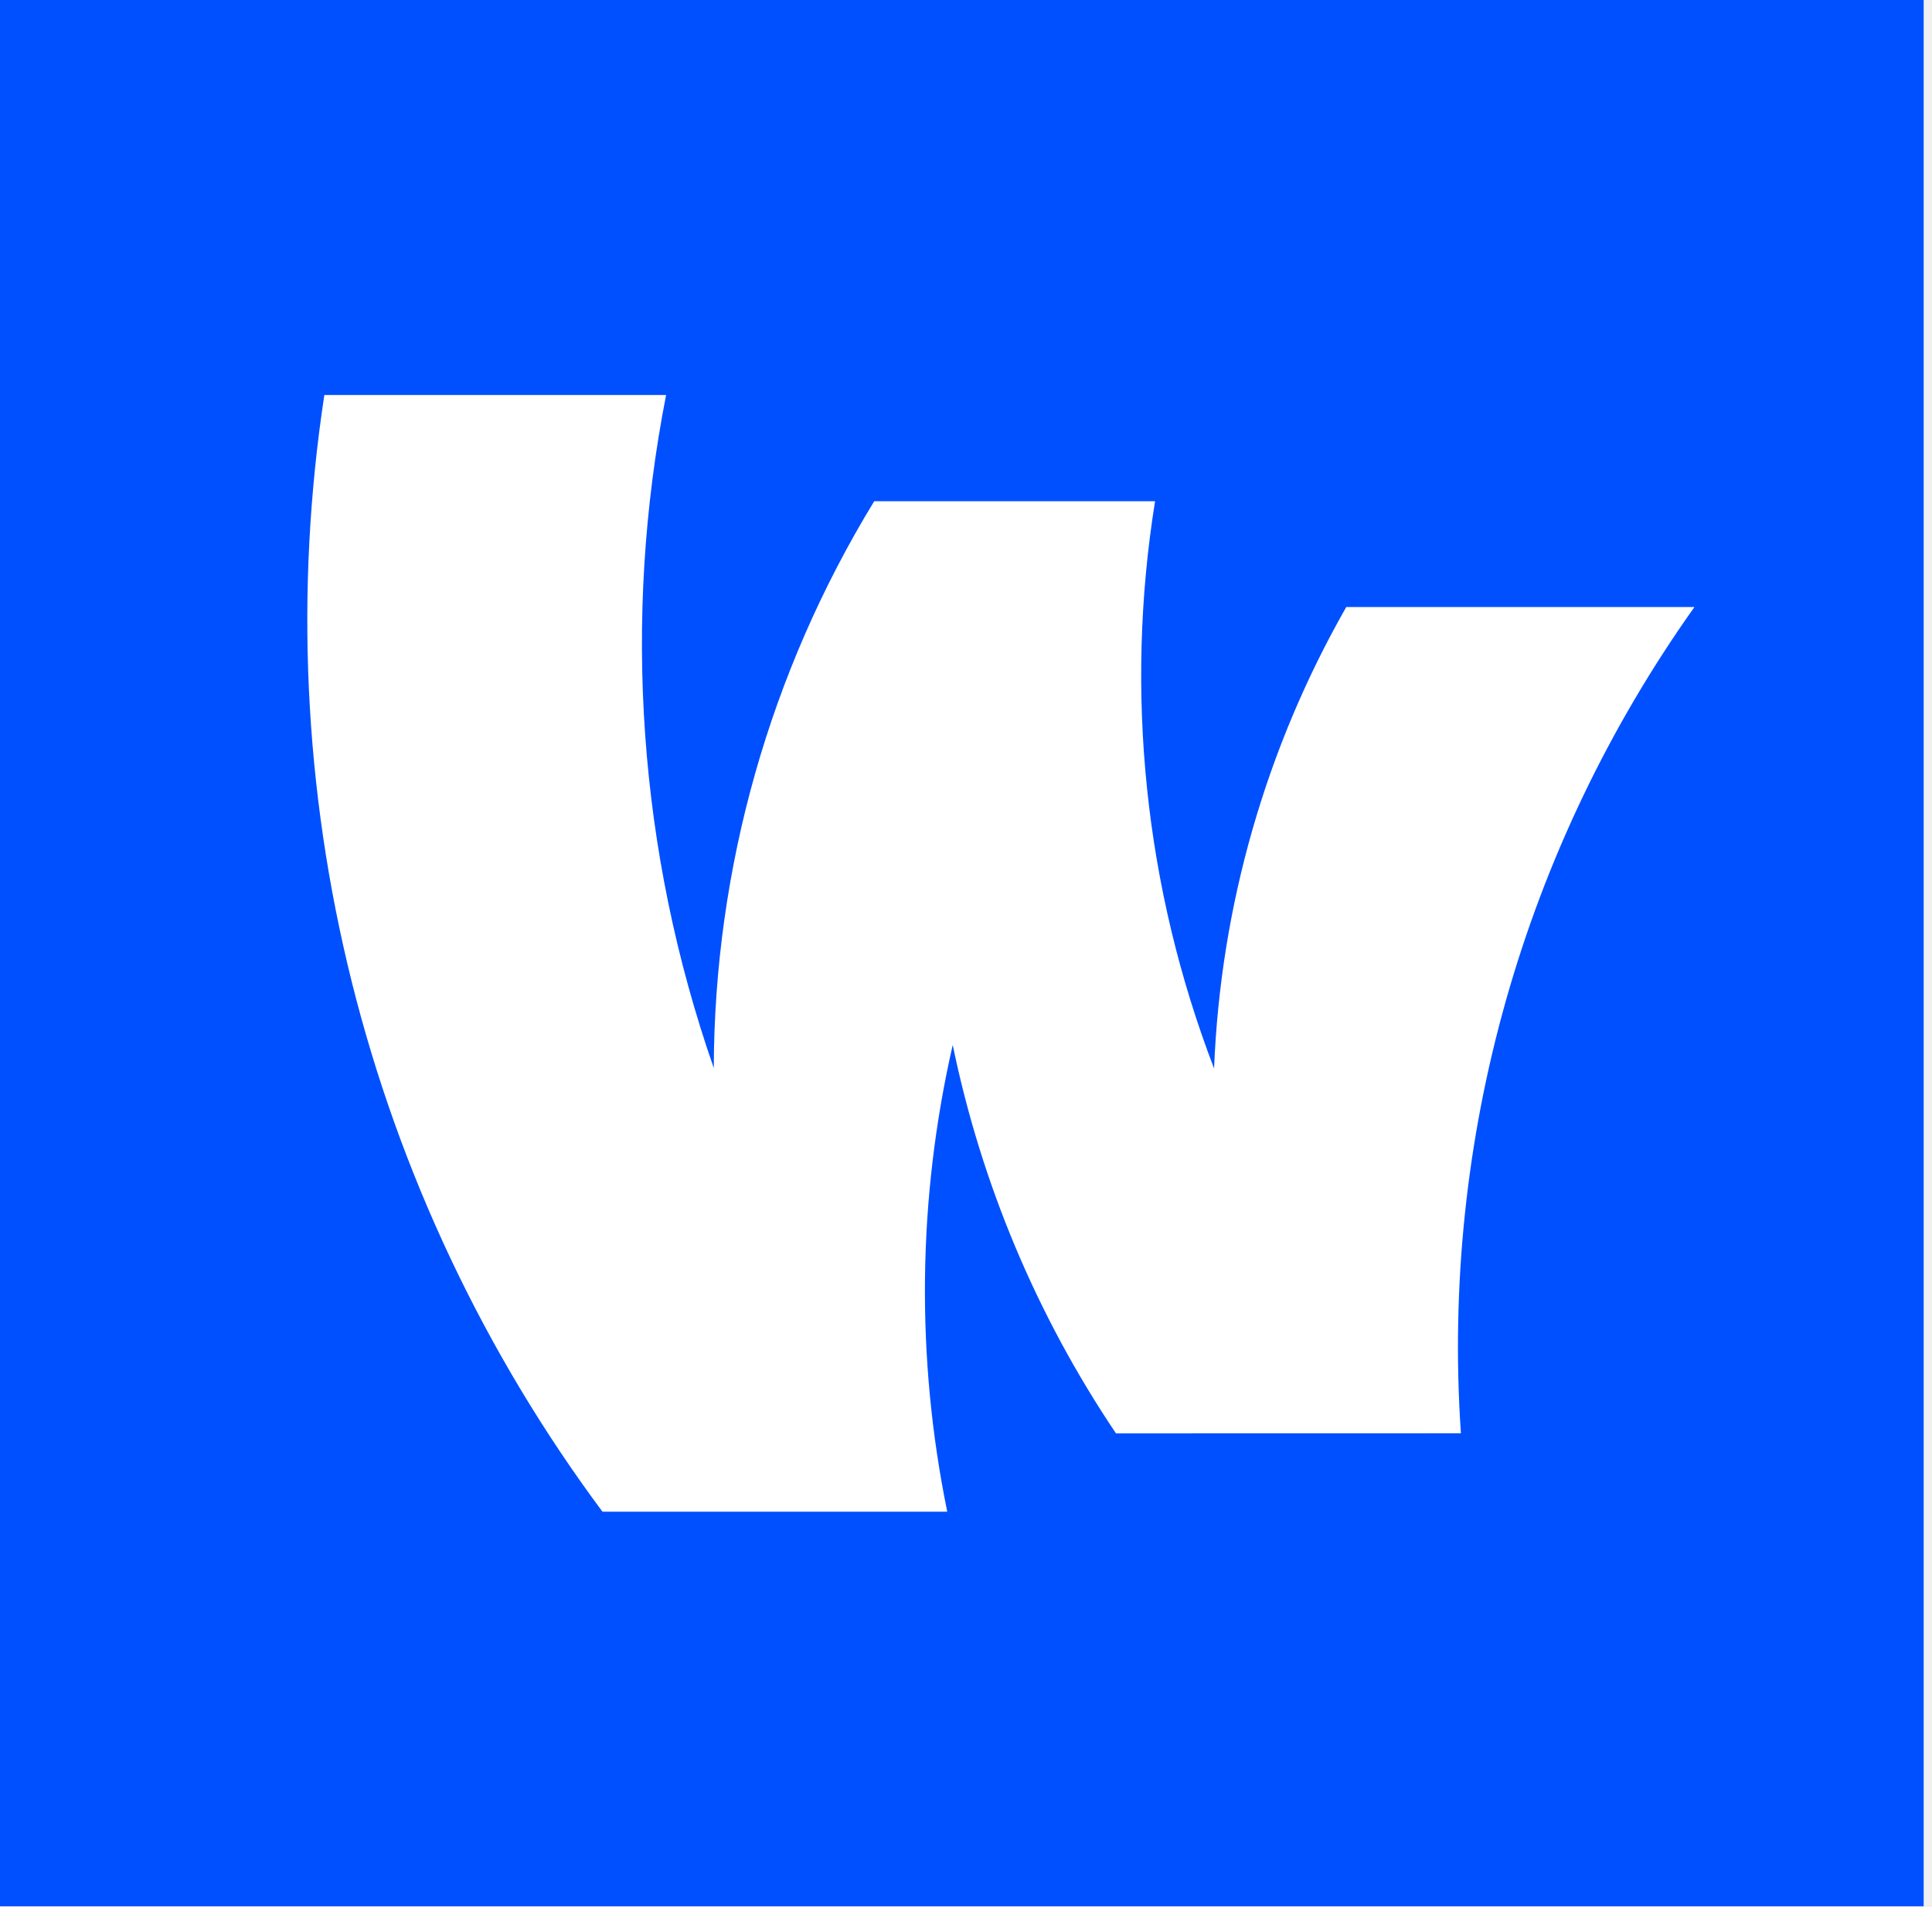
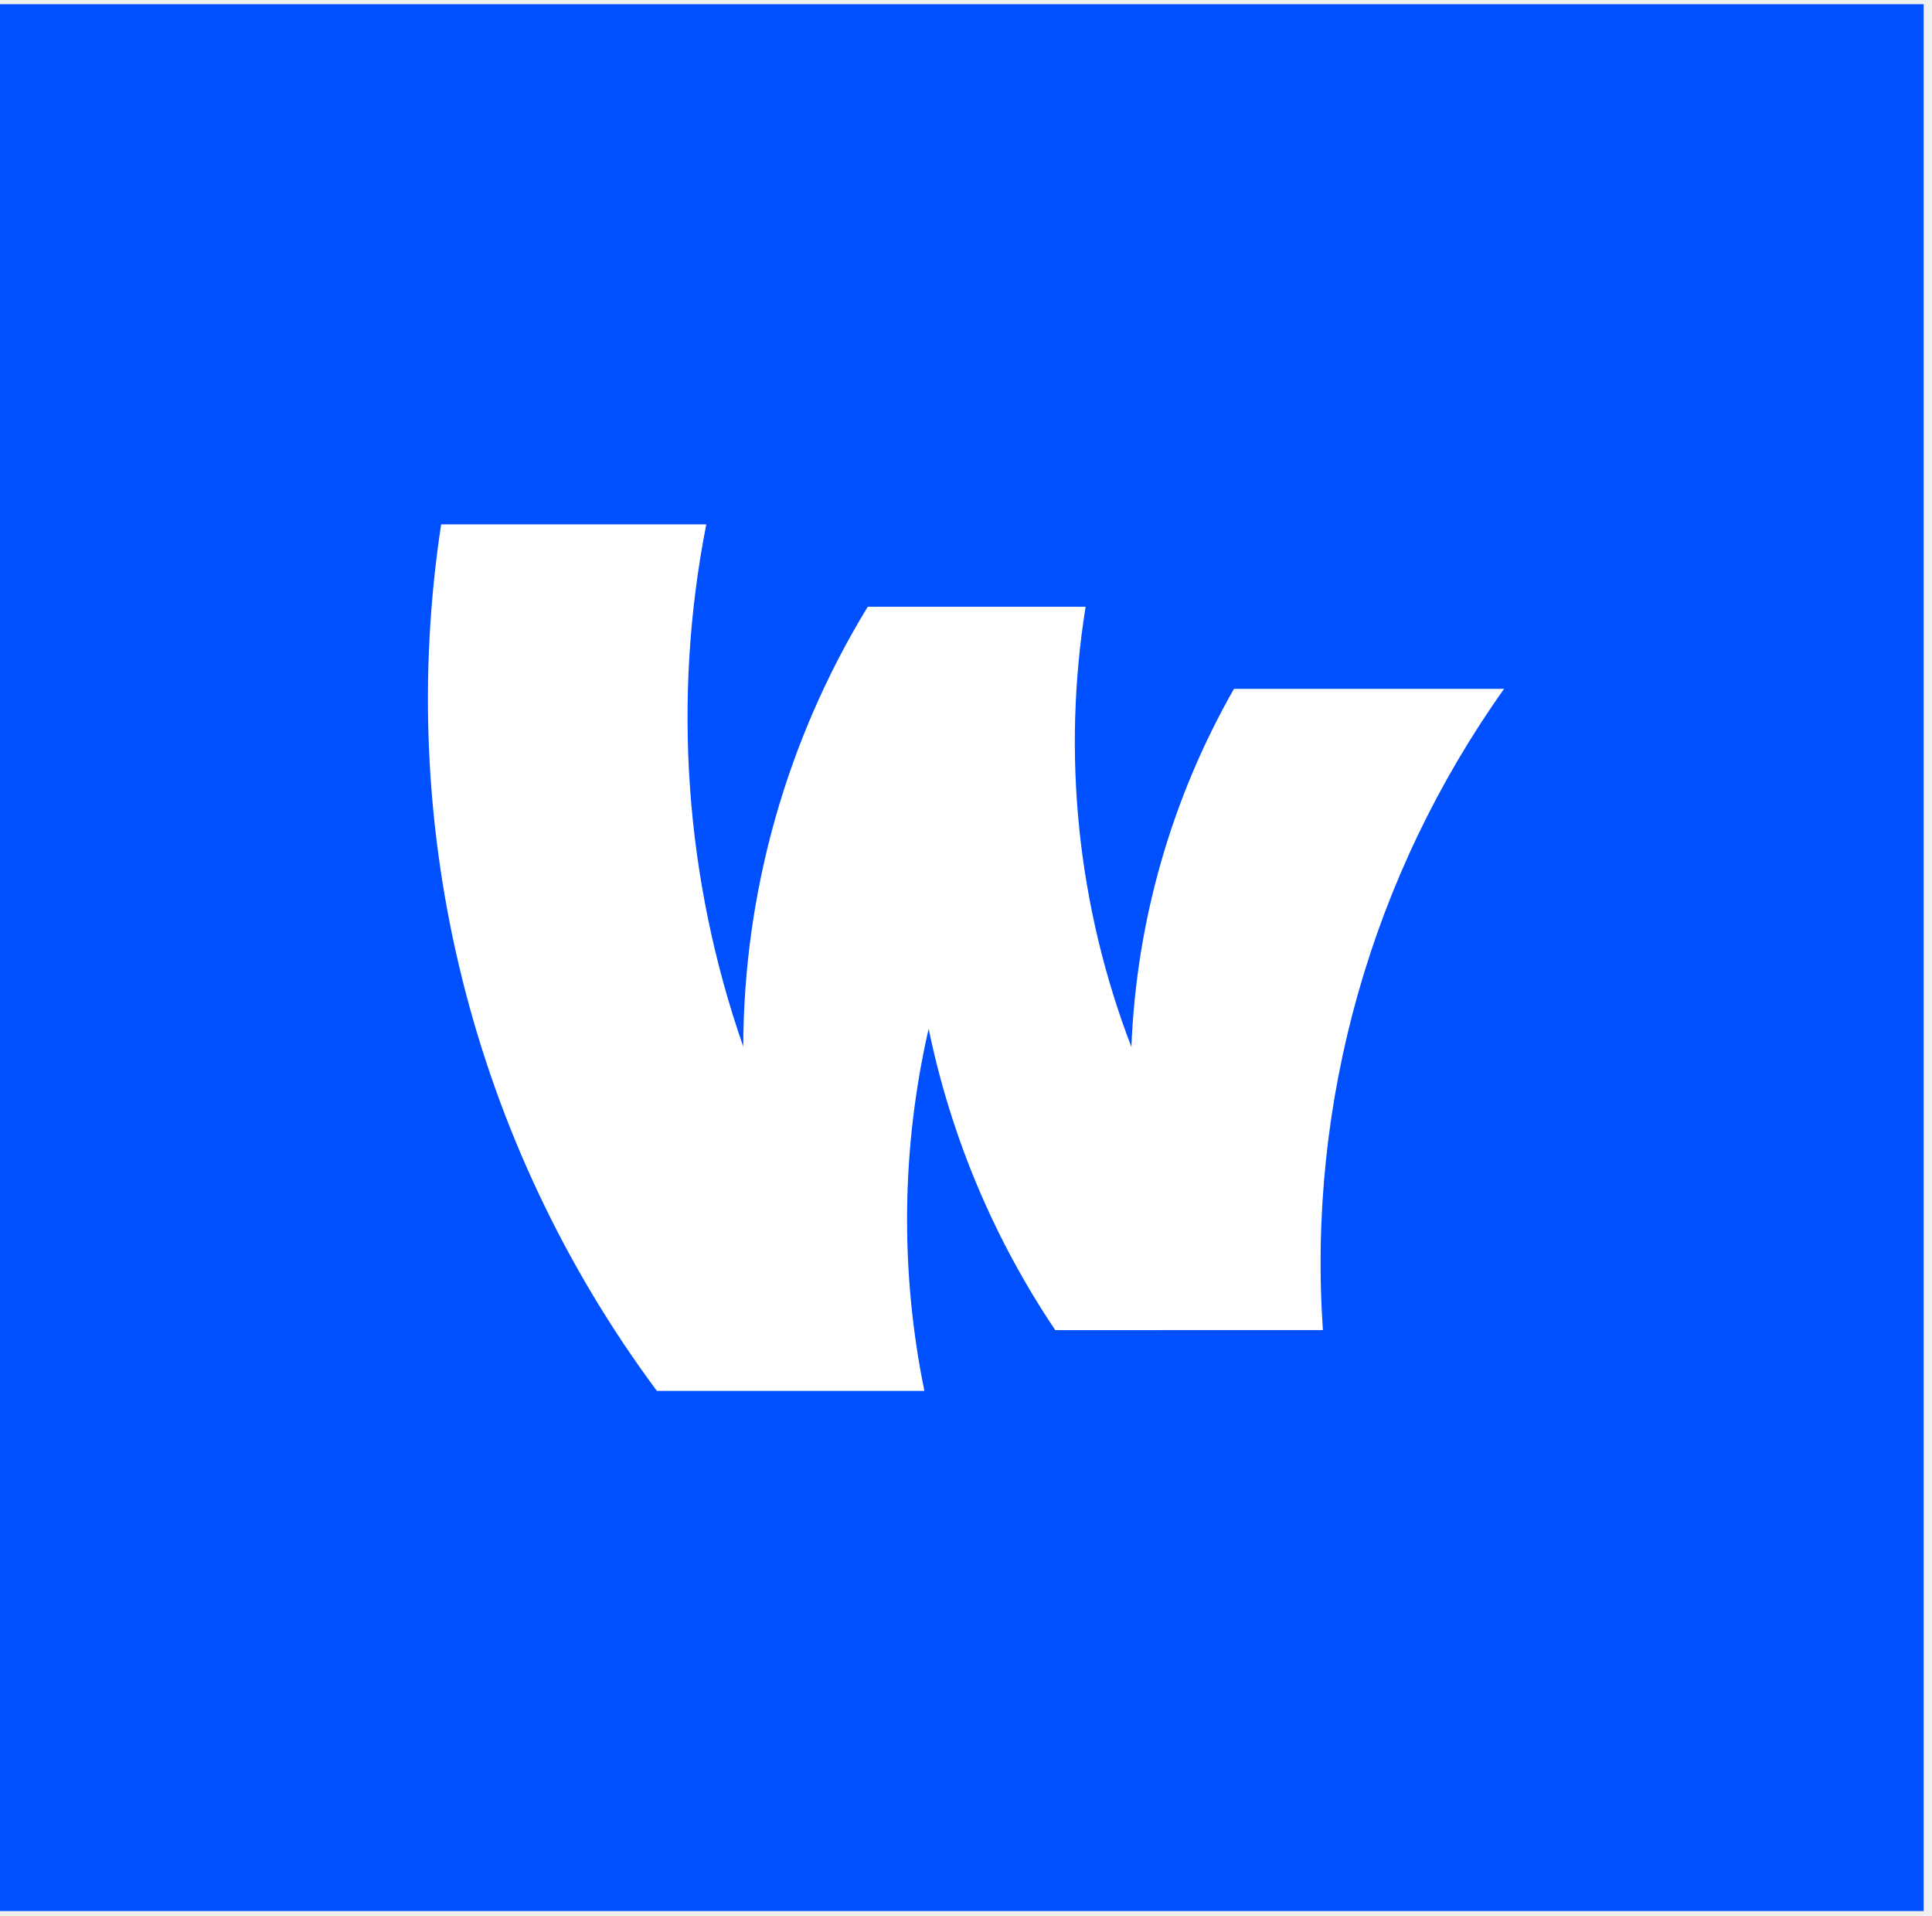
- <svg xmlns="http://www.w3.org/2000/svg" width="228" height="225" viewBox="0 0 228 225" fill="none">
-   <rect width="227.016" height="225" fill="#0050FF" />
-   <path d="M172.405 169.172C170.043 134.484 179.774 100.059 199.968 71.644H158.877C149.382 88.285 144.032 106.968 143.277 126.112C135.095 104.798 132.692 81.699 136.312 59.156H103.171C90.857 79.304 84.307 102.444 84.234 126.056C75.346 100.546 73.404 73.13 78.609 46.622H38.277C34.766 69.67 35.859 93.186 41.493 115.809C47.127 138.433 57.189 159.715 71.099 178.425H111.787C108.068 160.227 108.289 141.443 112.434 123.337C115.814 139.726 122.358 155.298 131.699 169.181L172.405 169.172Z" fill="white" />
+ <svg xmlns="http://www.w3.org/2000/svg" width="228" height="226" viewBox="0 0 228 226" fill="none">
+   <path d="M227.016 0.5H0V225.5H227.016V0.5Z" fill="#0050FF" />
+   <path d="M156.117 156.948C154.284 130.037 161.834 103.33 177.5 81.285H145.622C138.255 94.196 134.105 108.69 133.519 123.542C127.172 107.007 125.307 89.086 128.116 71.598H102.405C92.852 87.228 87.77 105.18 87.713 123.498C80.818 103.708 79.312 82.439 83.35 61.873H52.061C49.337 79.754 50.185 97.998 54.555 115.549C58.926 133.1 66.733 149.611 77.524 164.126H109.089C106.204 150.008 106.376 135.436 109.591 121.389C112.213 134.104 117.29 146.184 124.537 156.955L156.117 156.948Z" fill="white" />
</svg>
